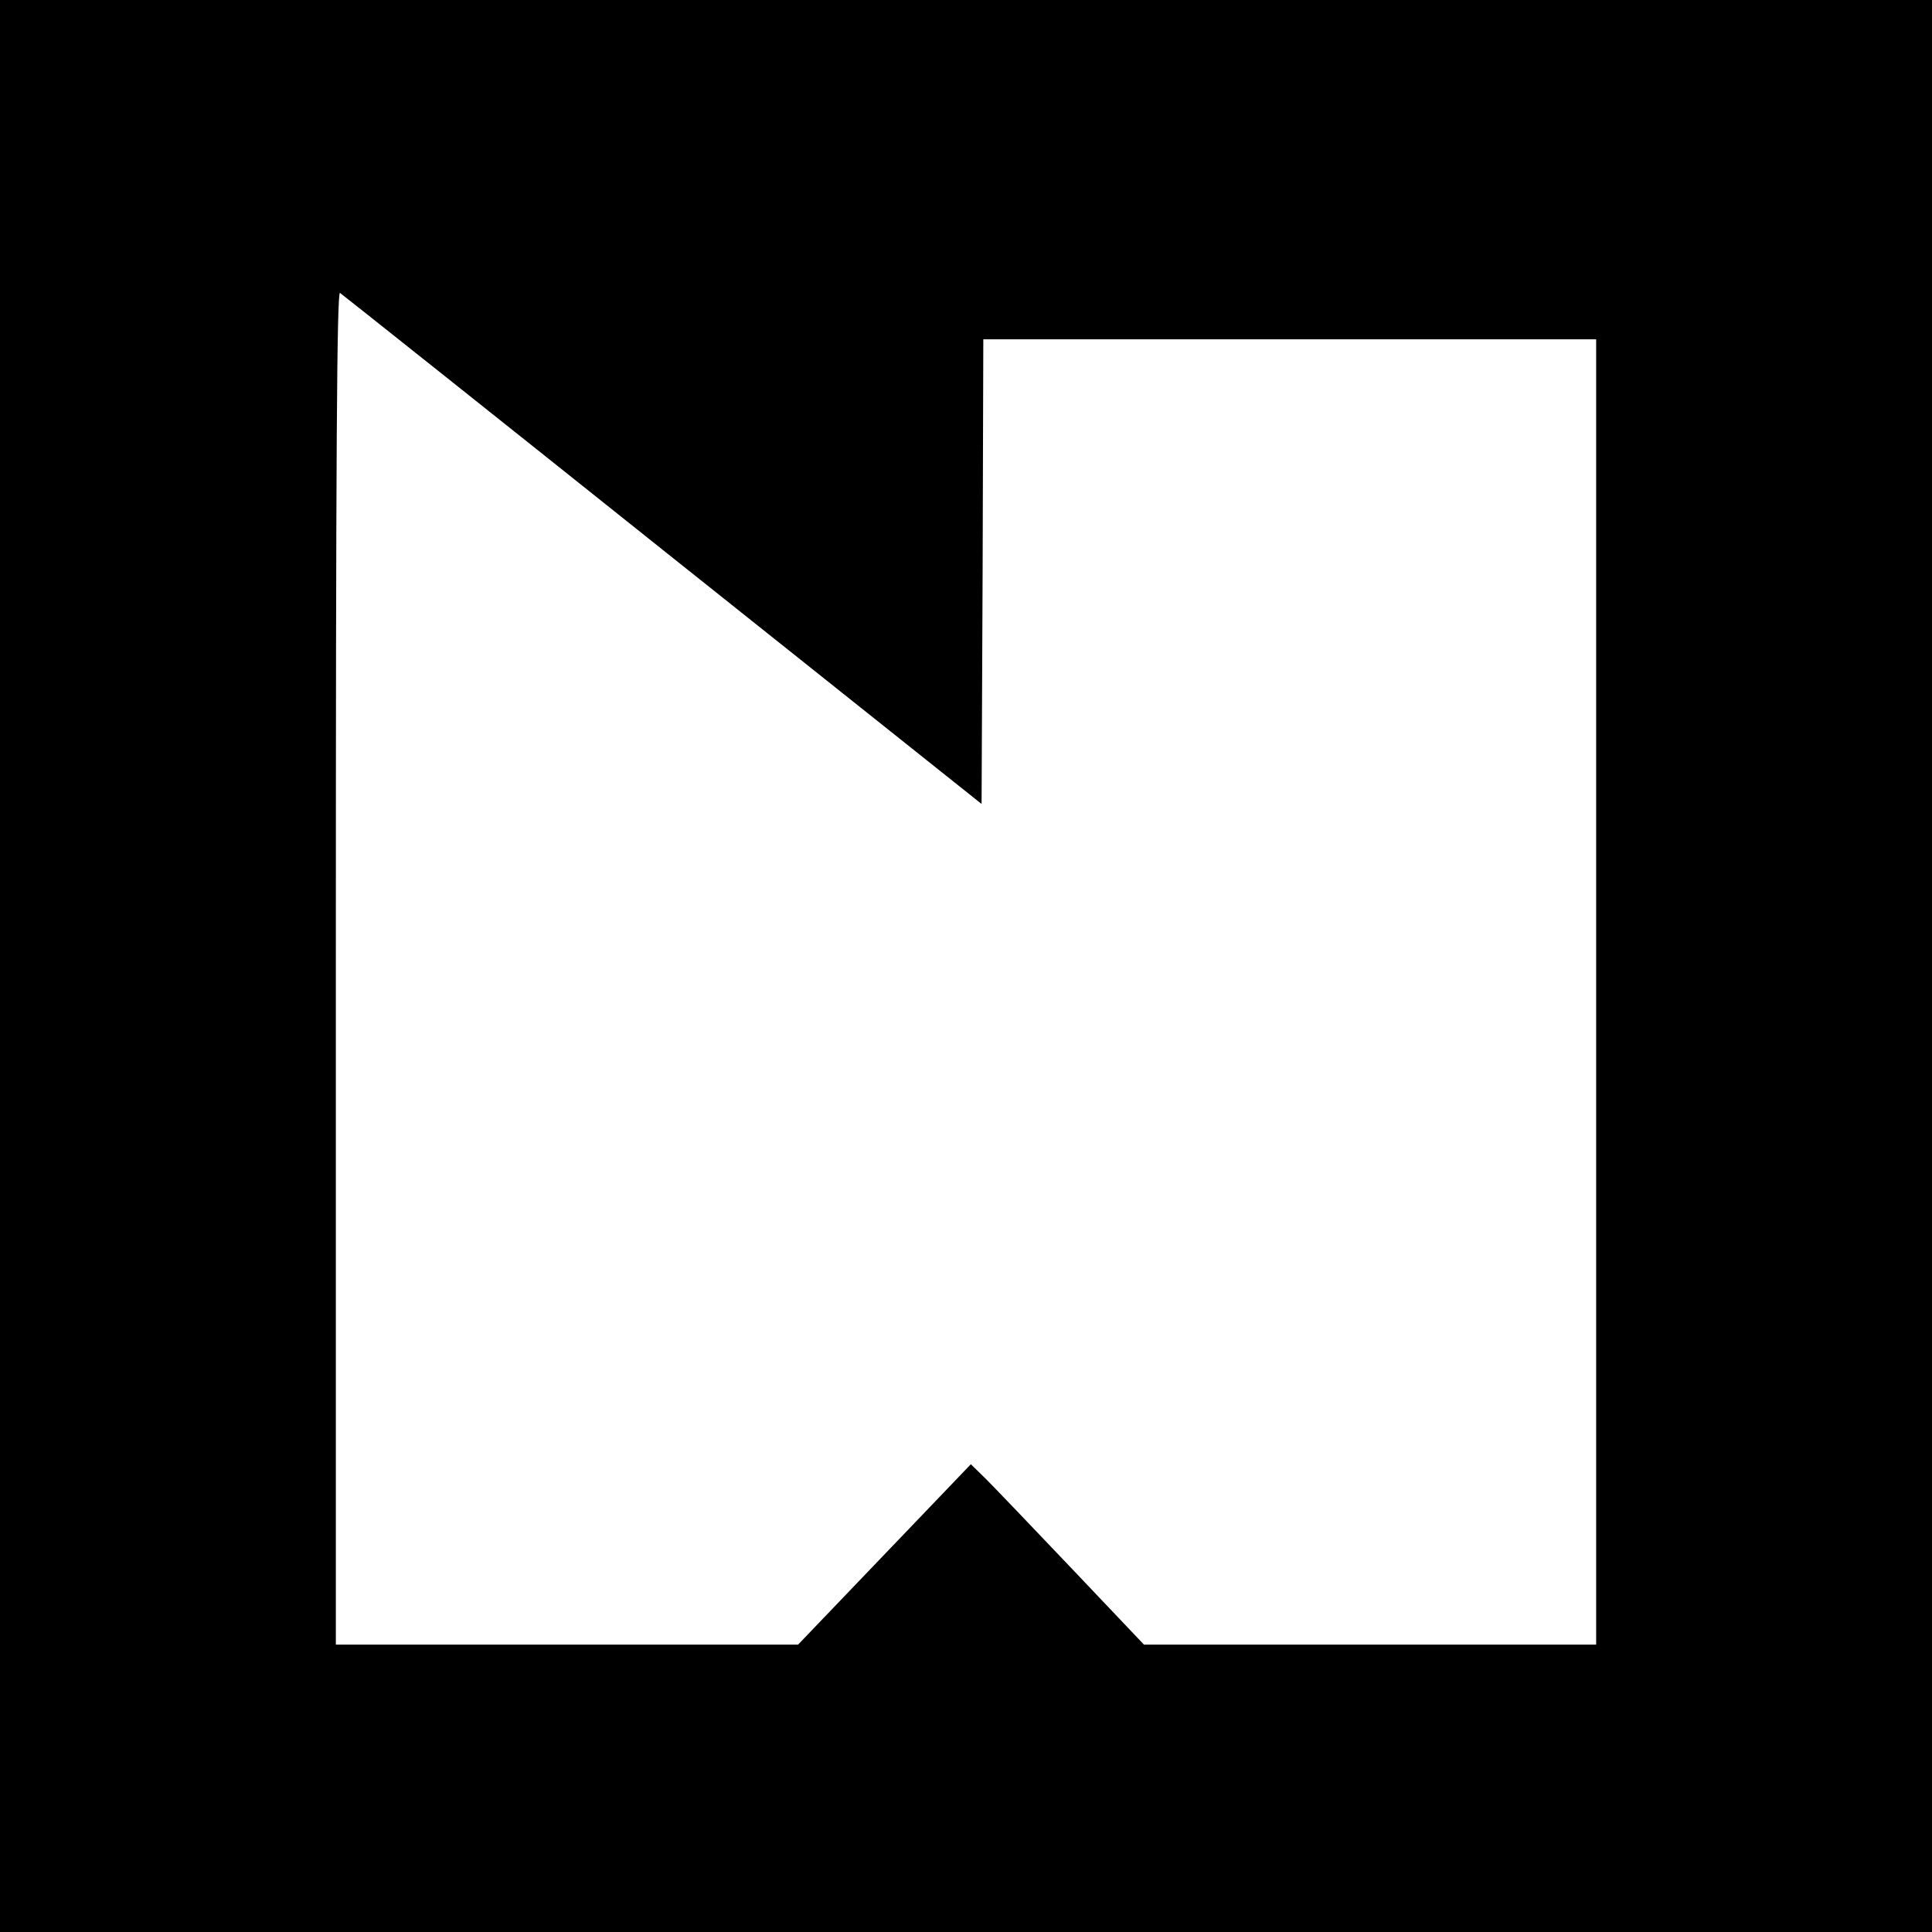
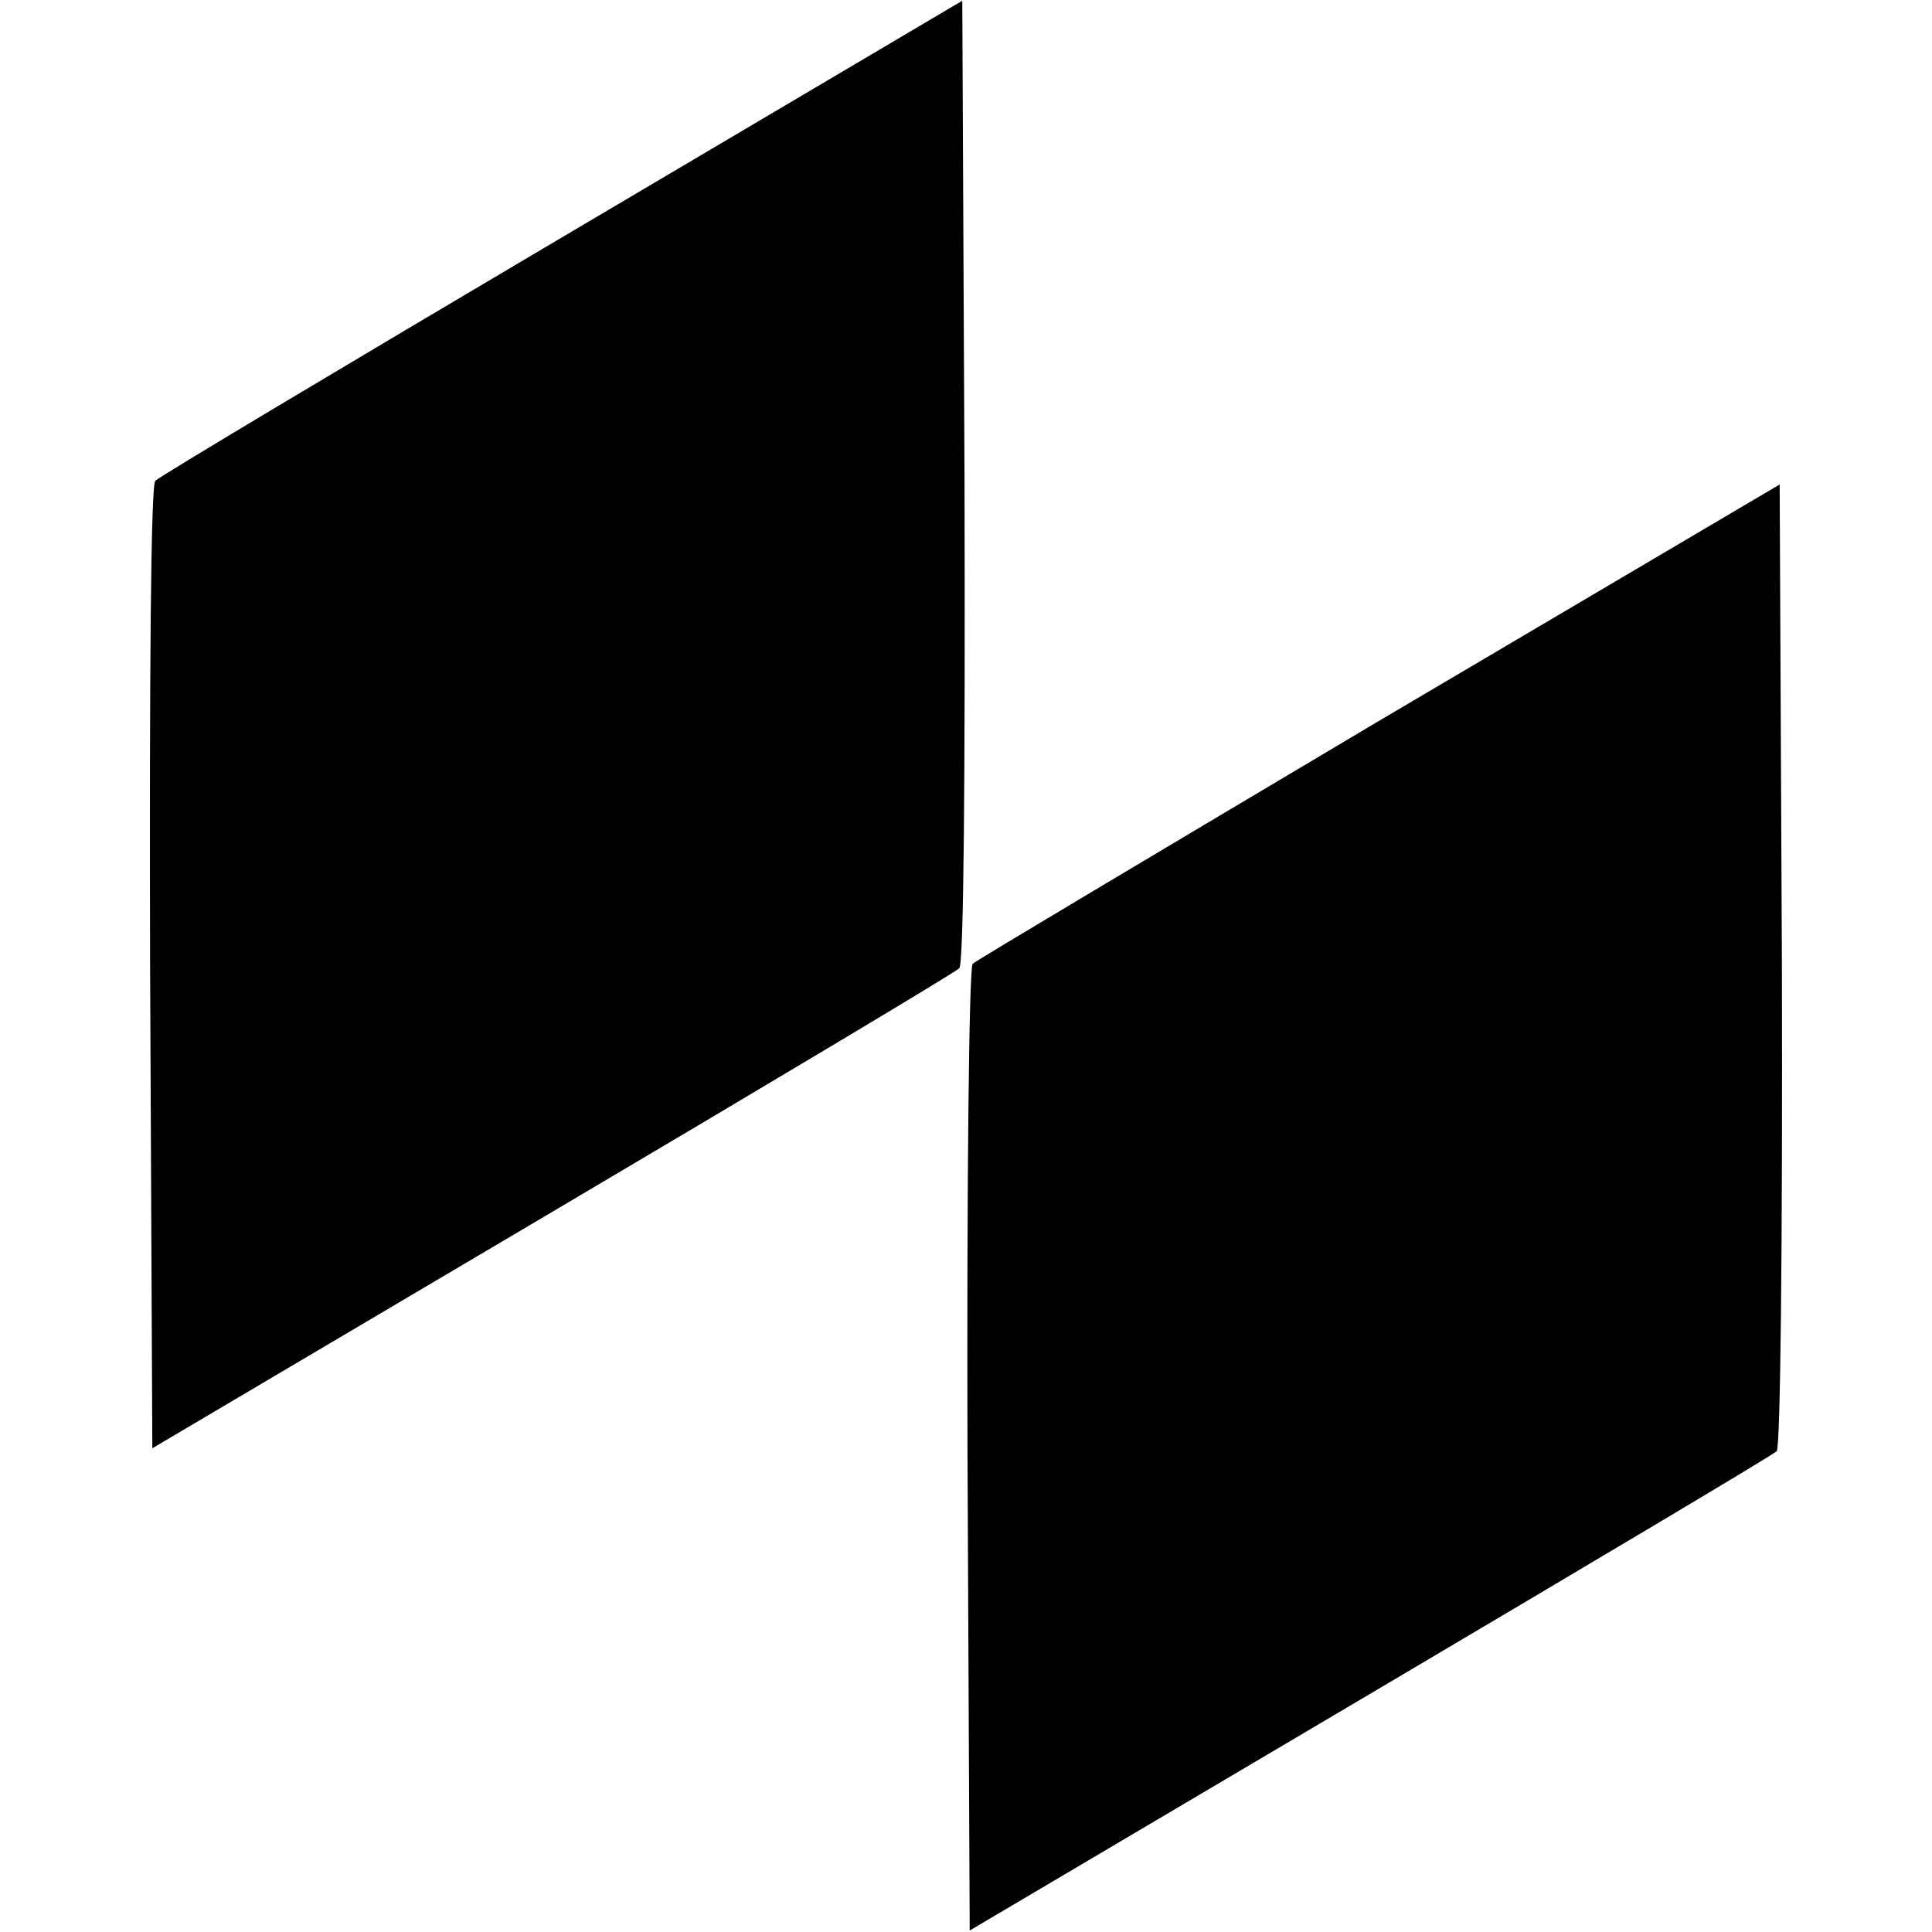
- <svg xmlns="http://www.w3.org/2000/svg" version="1.0" width="558pt" height="558pt" viewBox="0 0 558 558" preserveAspectRatio="xMidYMid meet">
-   <g transform="translate(0,558) scale(0.1,-0.1)" fill="#000000" stroke="none">
-     <path d="M0 2790 l0 -2790 2790 0 2790 0 0 2790 0 2790 -2790 0 -2790 0 0 -2790z m1914 1202 l921 -734 3 671 2 671 885 0 885 0 0 -1885 0 -1885 -653 0 -653 0 -206 217 c-114 120 -226 237 -250 261 l-44 43 -250 -261 -249 -260 -667 0 -668 0 0 1956 c0 1481 3 1953 12 1948 6 -4 426 -338 932 -742z" />
+ <svg xmlns="http://www.w3.org/2000/svg" version="1.0" width="260pt" height="260pt" viewBox="0 0 260 260" preserveAspectRatio="xMidYMid meet">
+   <g transform="translate(0,260) scale(0.1,-0.1)" fill="#000000" stroke="none">
+     <path d="M757 2281 c-296 -175 -542 -322 -548 -328 -6 -6 -8 -254 -7 -656 l3 -646 538 318 c296 175 542 322 548 328 6 6 8 254 7 656 l-3 646 -538 -318z" />
+     <path d="M1856 1630 c-296 -176 -543 -323 -547 -327 -5 -5 -8 -300 -7 -655 l3 -646 538 318 c296 175 543 322 548 327 5 5 8 272 7 655 l-3 646 -539 -318z" />
  </g>
</svg>
